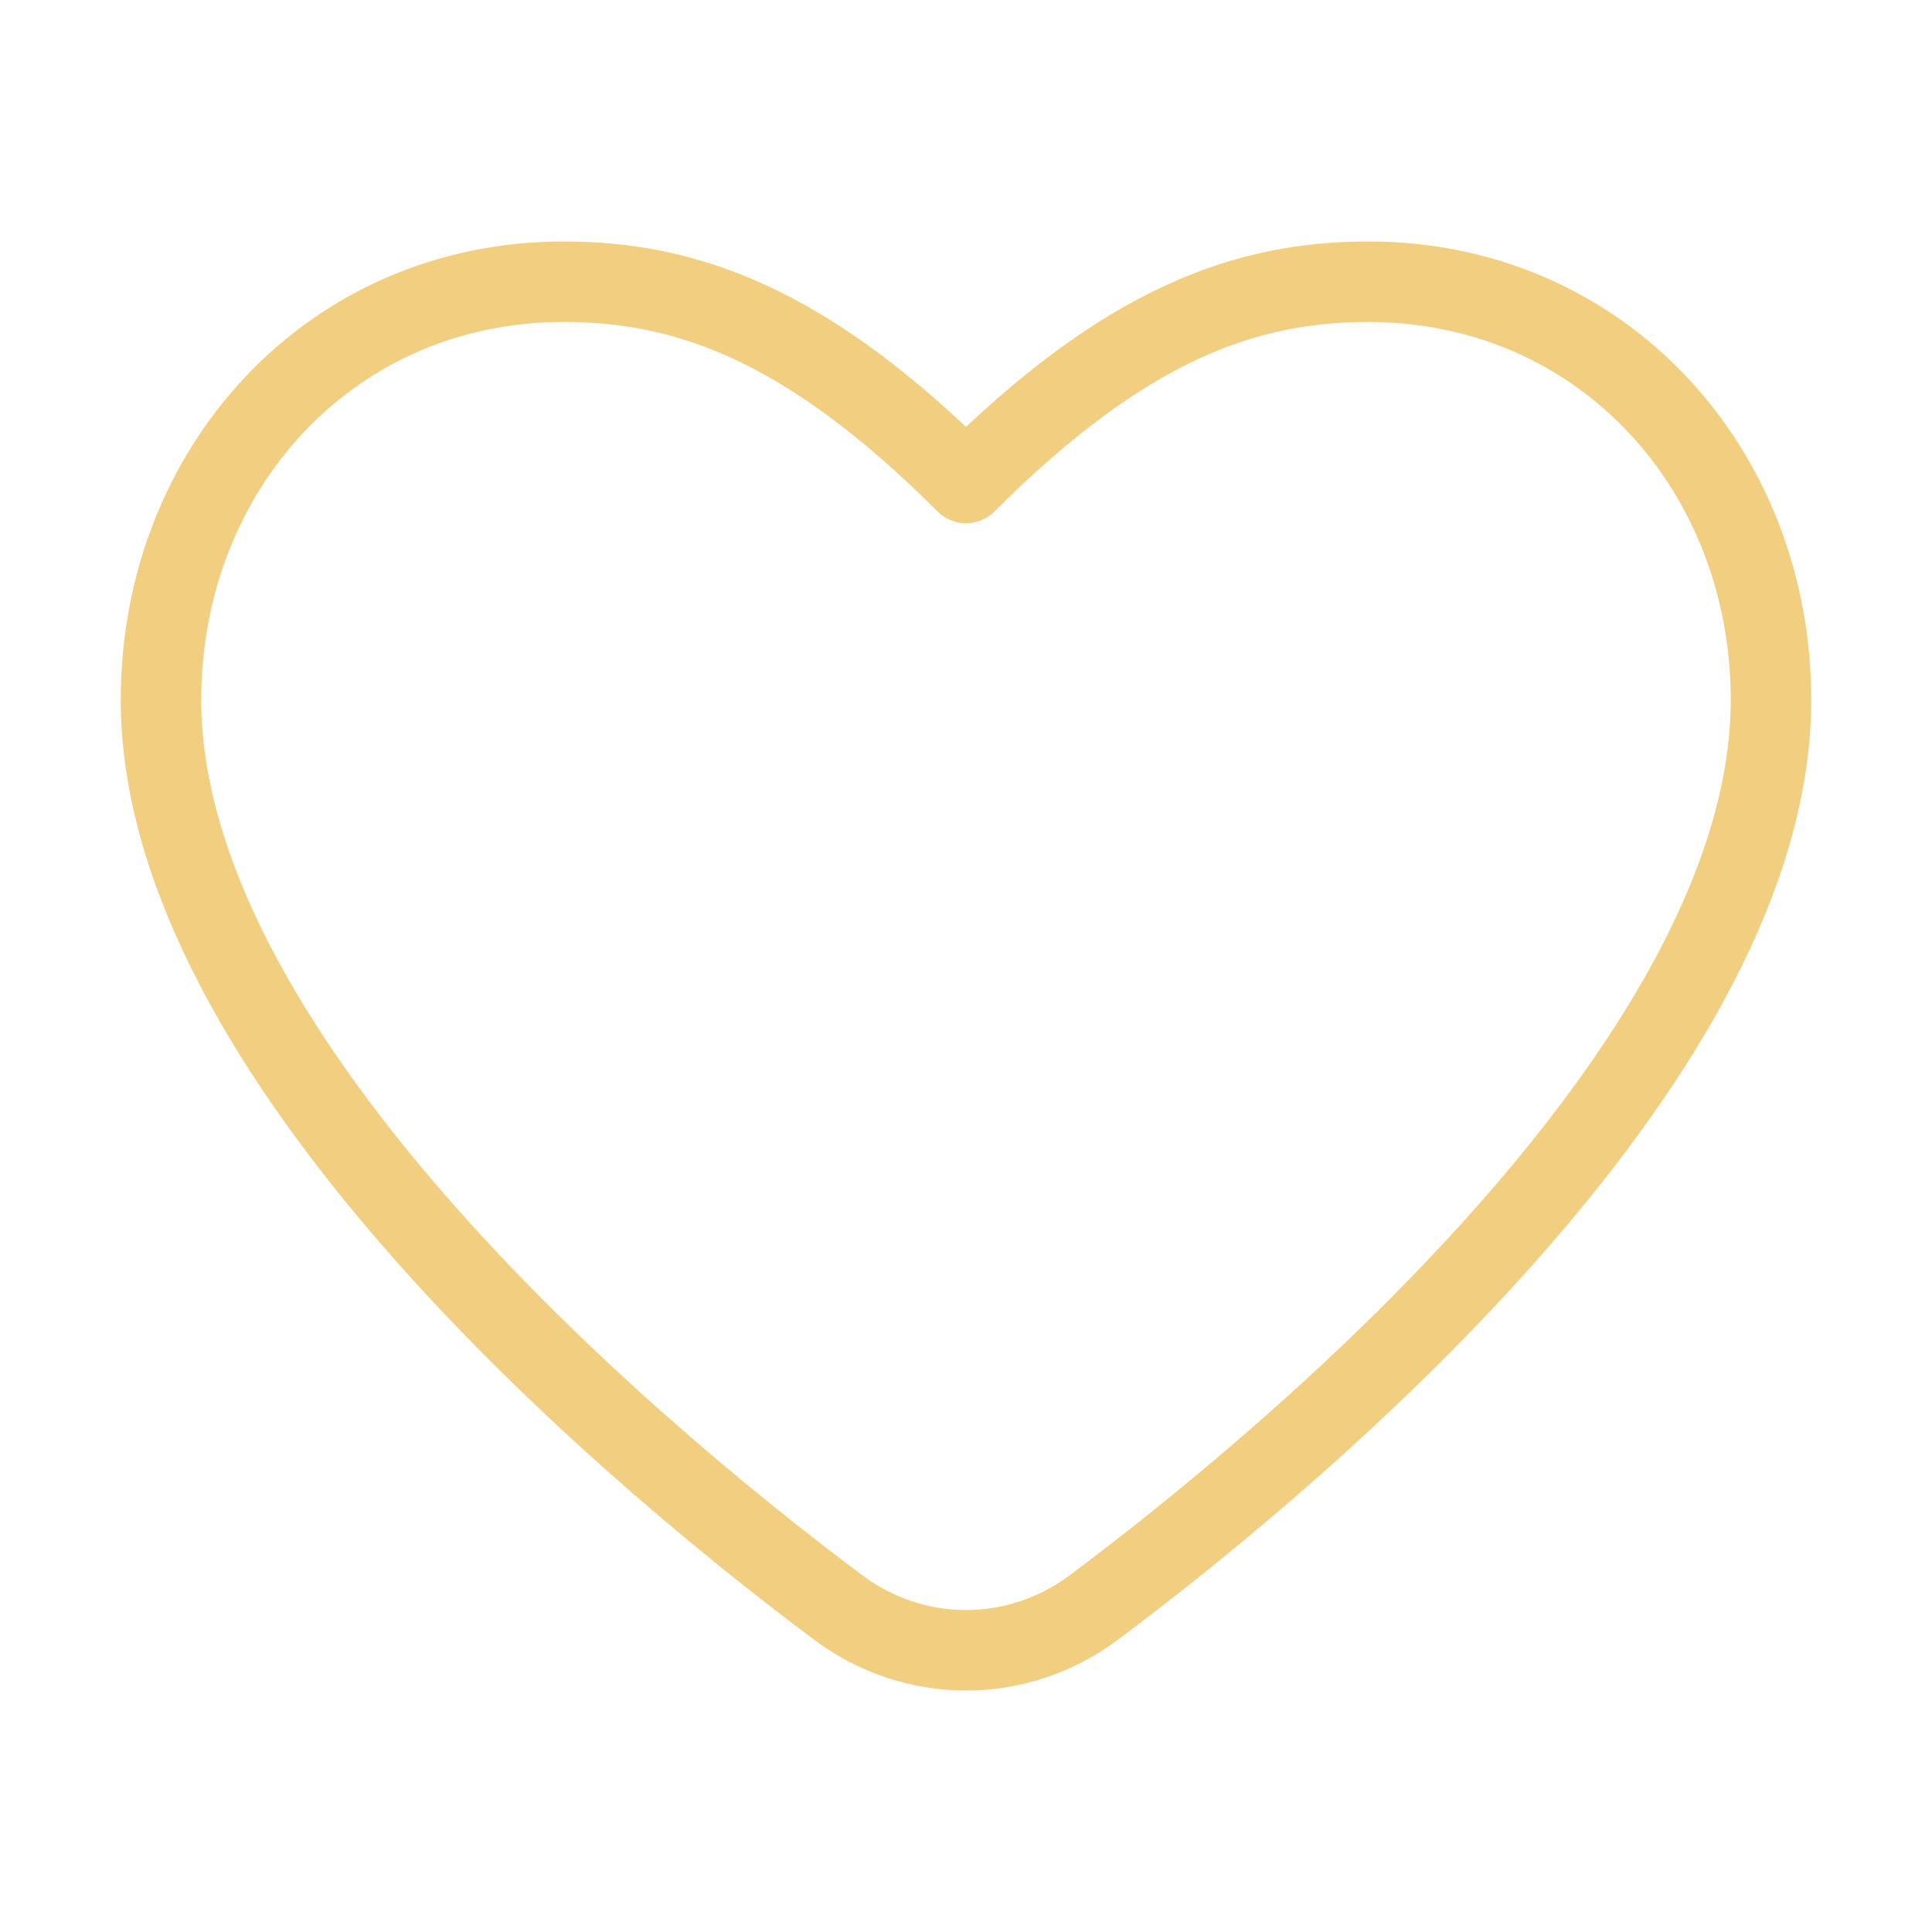
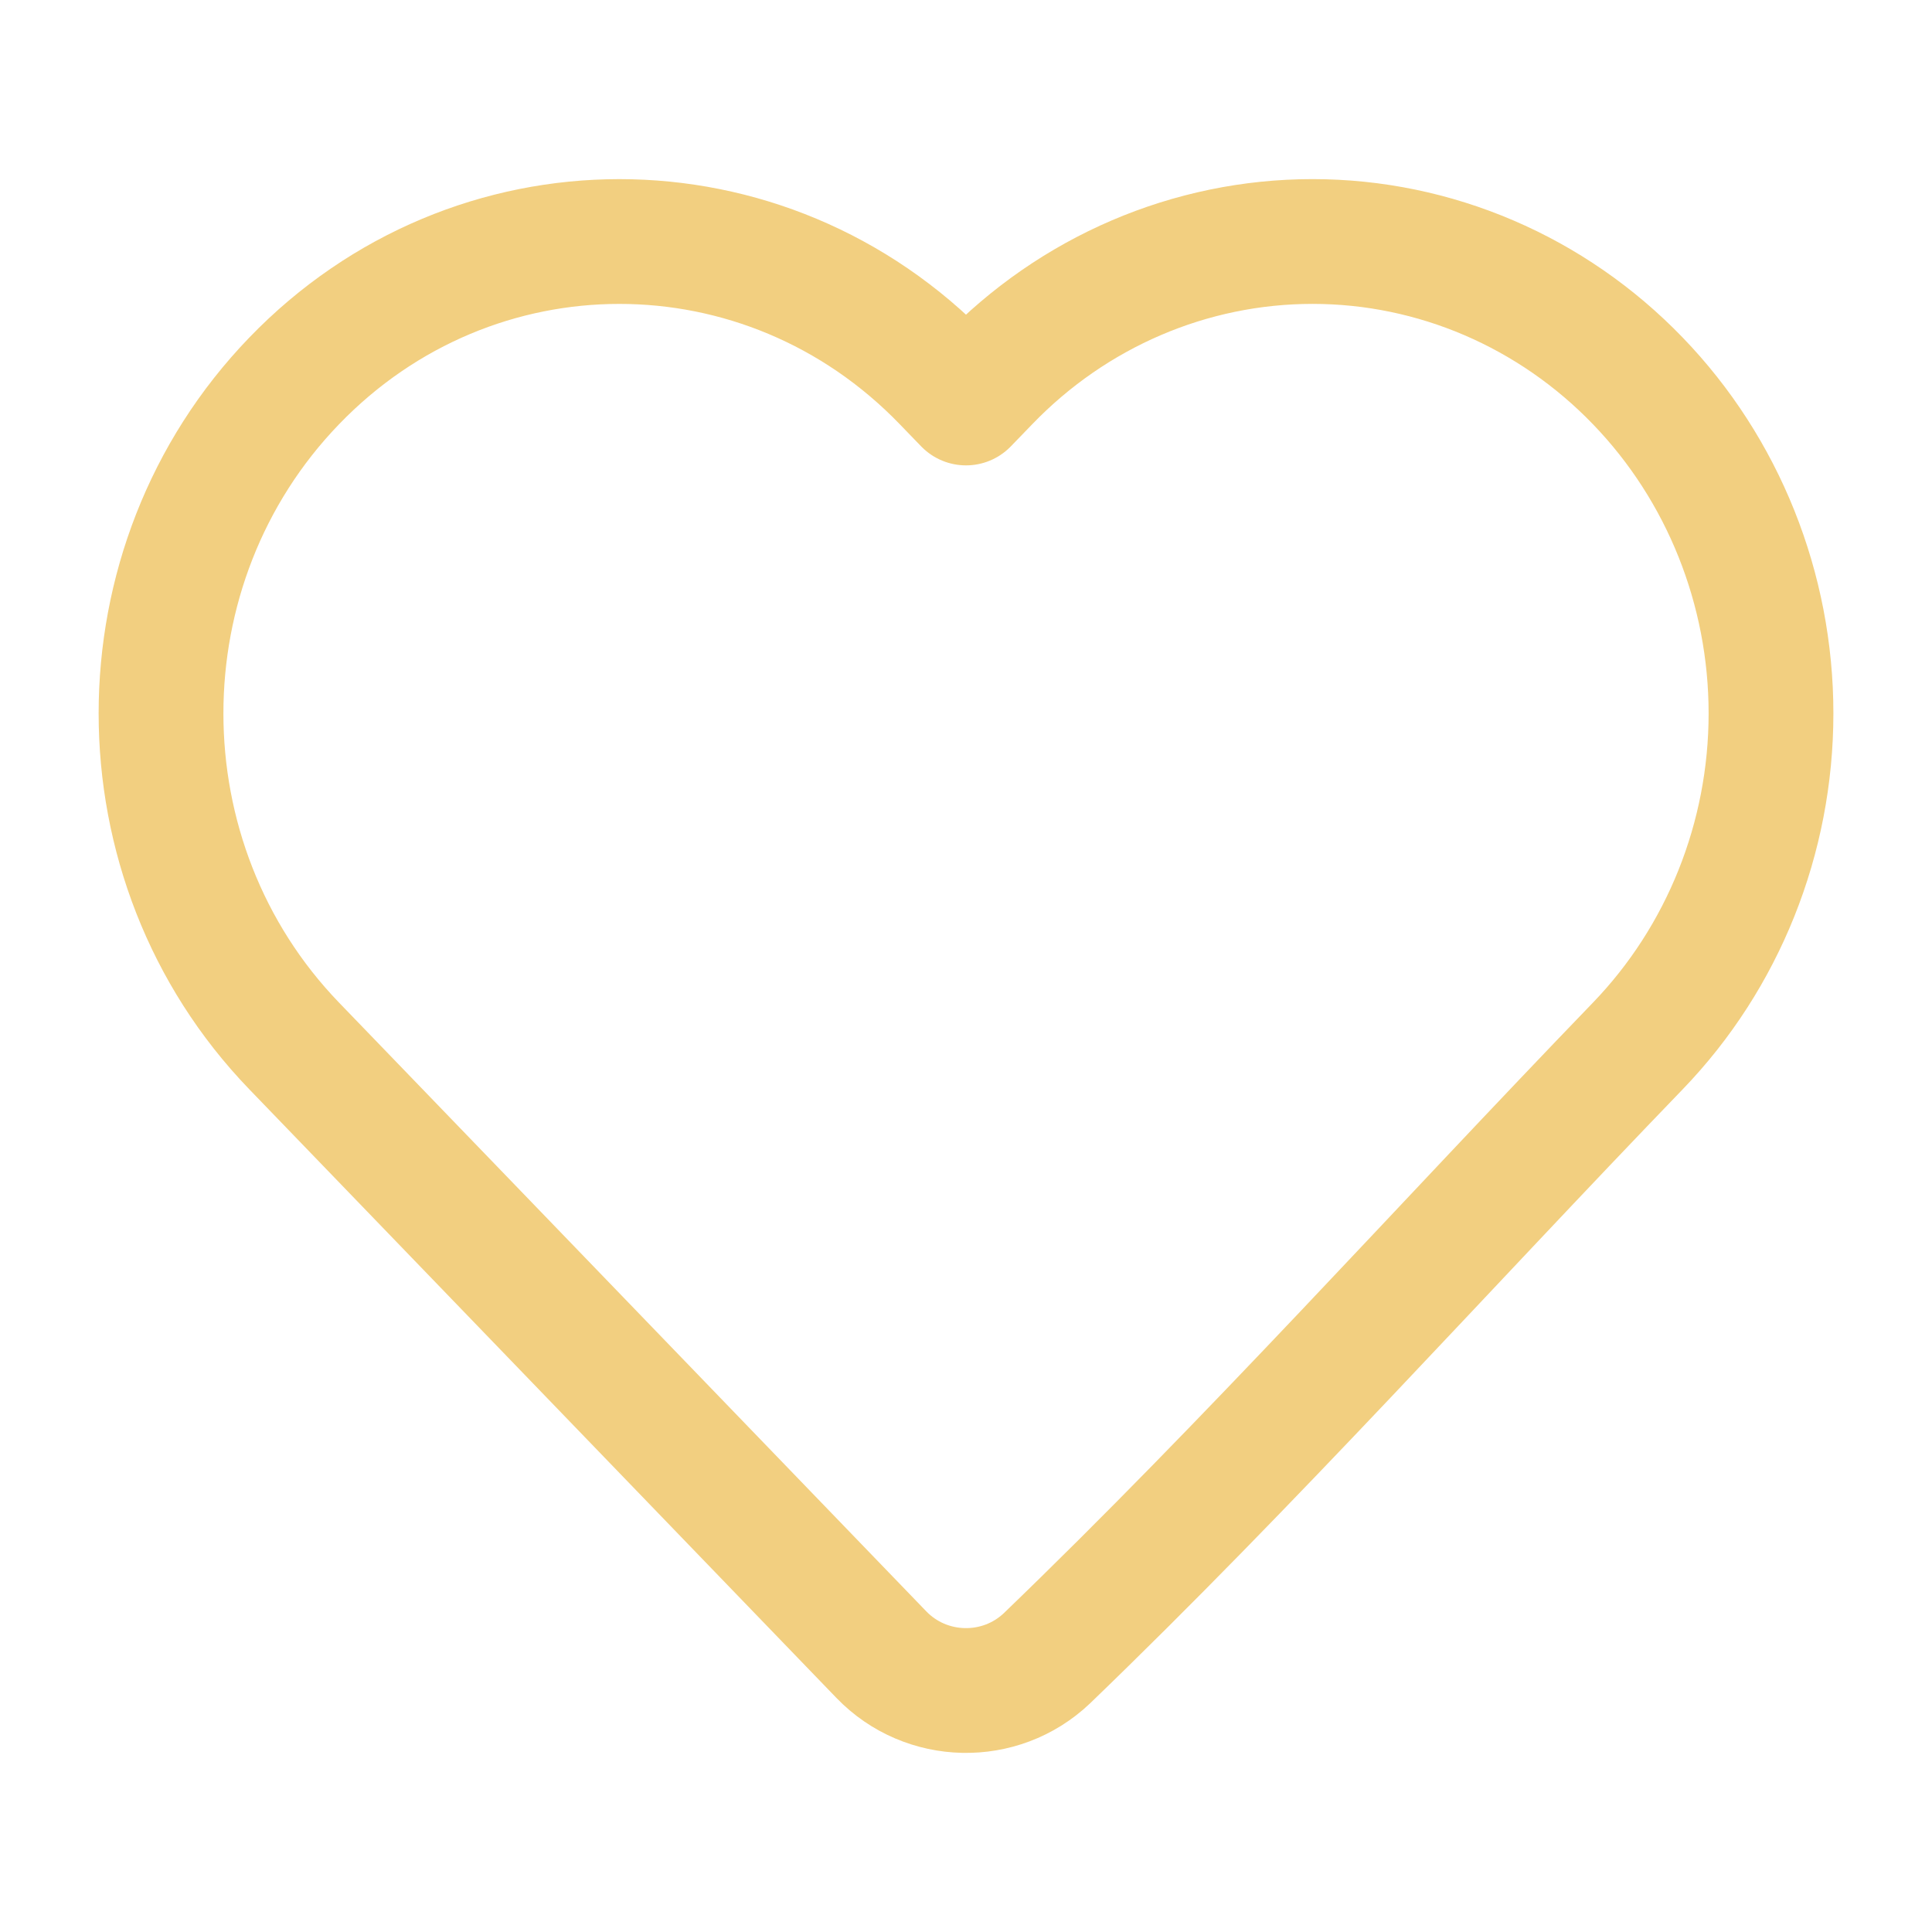
- <svg xmlns="http://www.w3.org/2000/svg" viewBox="0 0 24 24" fill="none" stroke="#f2cf80" stroke-width="1.0" stroke-linecap="round" stroke-linejoin="round" shape-rendering="geometricPrecision">
-   <path d="M2 8.694C2 13.035 7.589 17.858 10.411 19.968C11.36 20.678 12.64 20.678 13.589 19.968C16.411 17.858 22 13.035 22 8.694C22 5.826 19.895 3.5 17 3.5C15.5 3.5 14 4 12 6C10 4 8.5 3.5 7 3.5C4.105 3.5 2 5.826 2 8.694Z" stroke="#f2cf80" stroke-width="1.0" stroke-linecap="round" stroke-linejoin="round" />
+ <svg xmlns="http://www.w3.org/2000/svg" shape-rendering="geometricPrecision" width="24" height="24" stroke-width="1.55" viewBox="0 0 24 24" fill="none">
+   <path d="M22 8.862C22 10.409 21.406 11.894 20.346 12.993C17.905 15.523 15.537 18.161 13.005 20.6C12.425 21.151 11.504 21.13 10.949 20.555L3.654 12.993C1.449 10.707 1.449 7.017 3.654 4.732C5.88 2.423 9.508 2.423 11.735 4.732L12 5.006L12.265 4.732C13.332 3.624 14.786 3 16.305 3C17.824 3 19.278 3.624 20.346 4.732C21.406 5.83 22 7.316 22 8.862Z" stroke="#f2cf80" stroke-linejoin="round" />
</svg>
